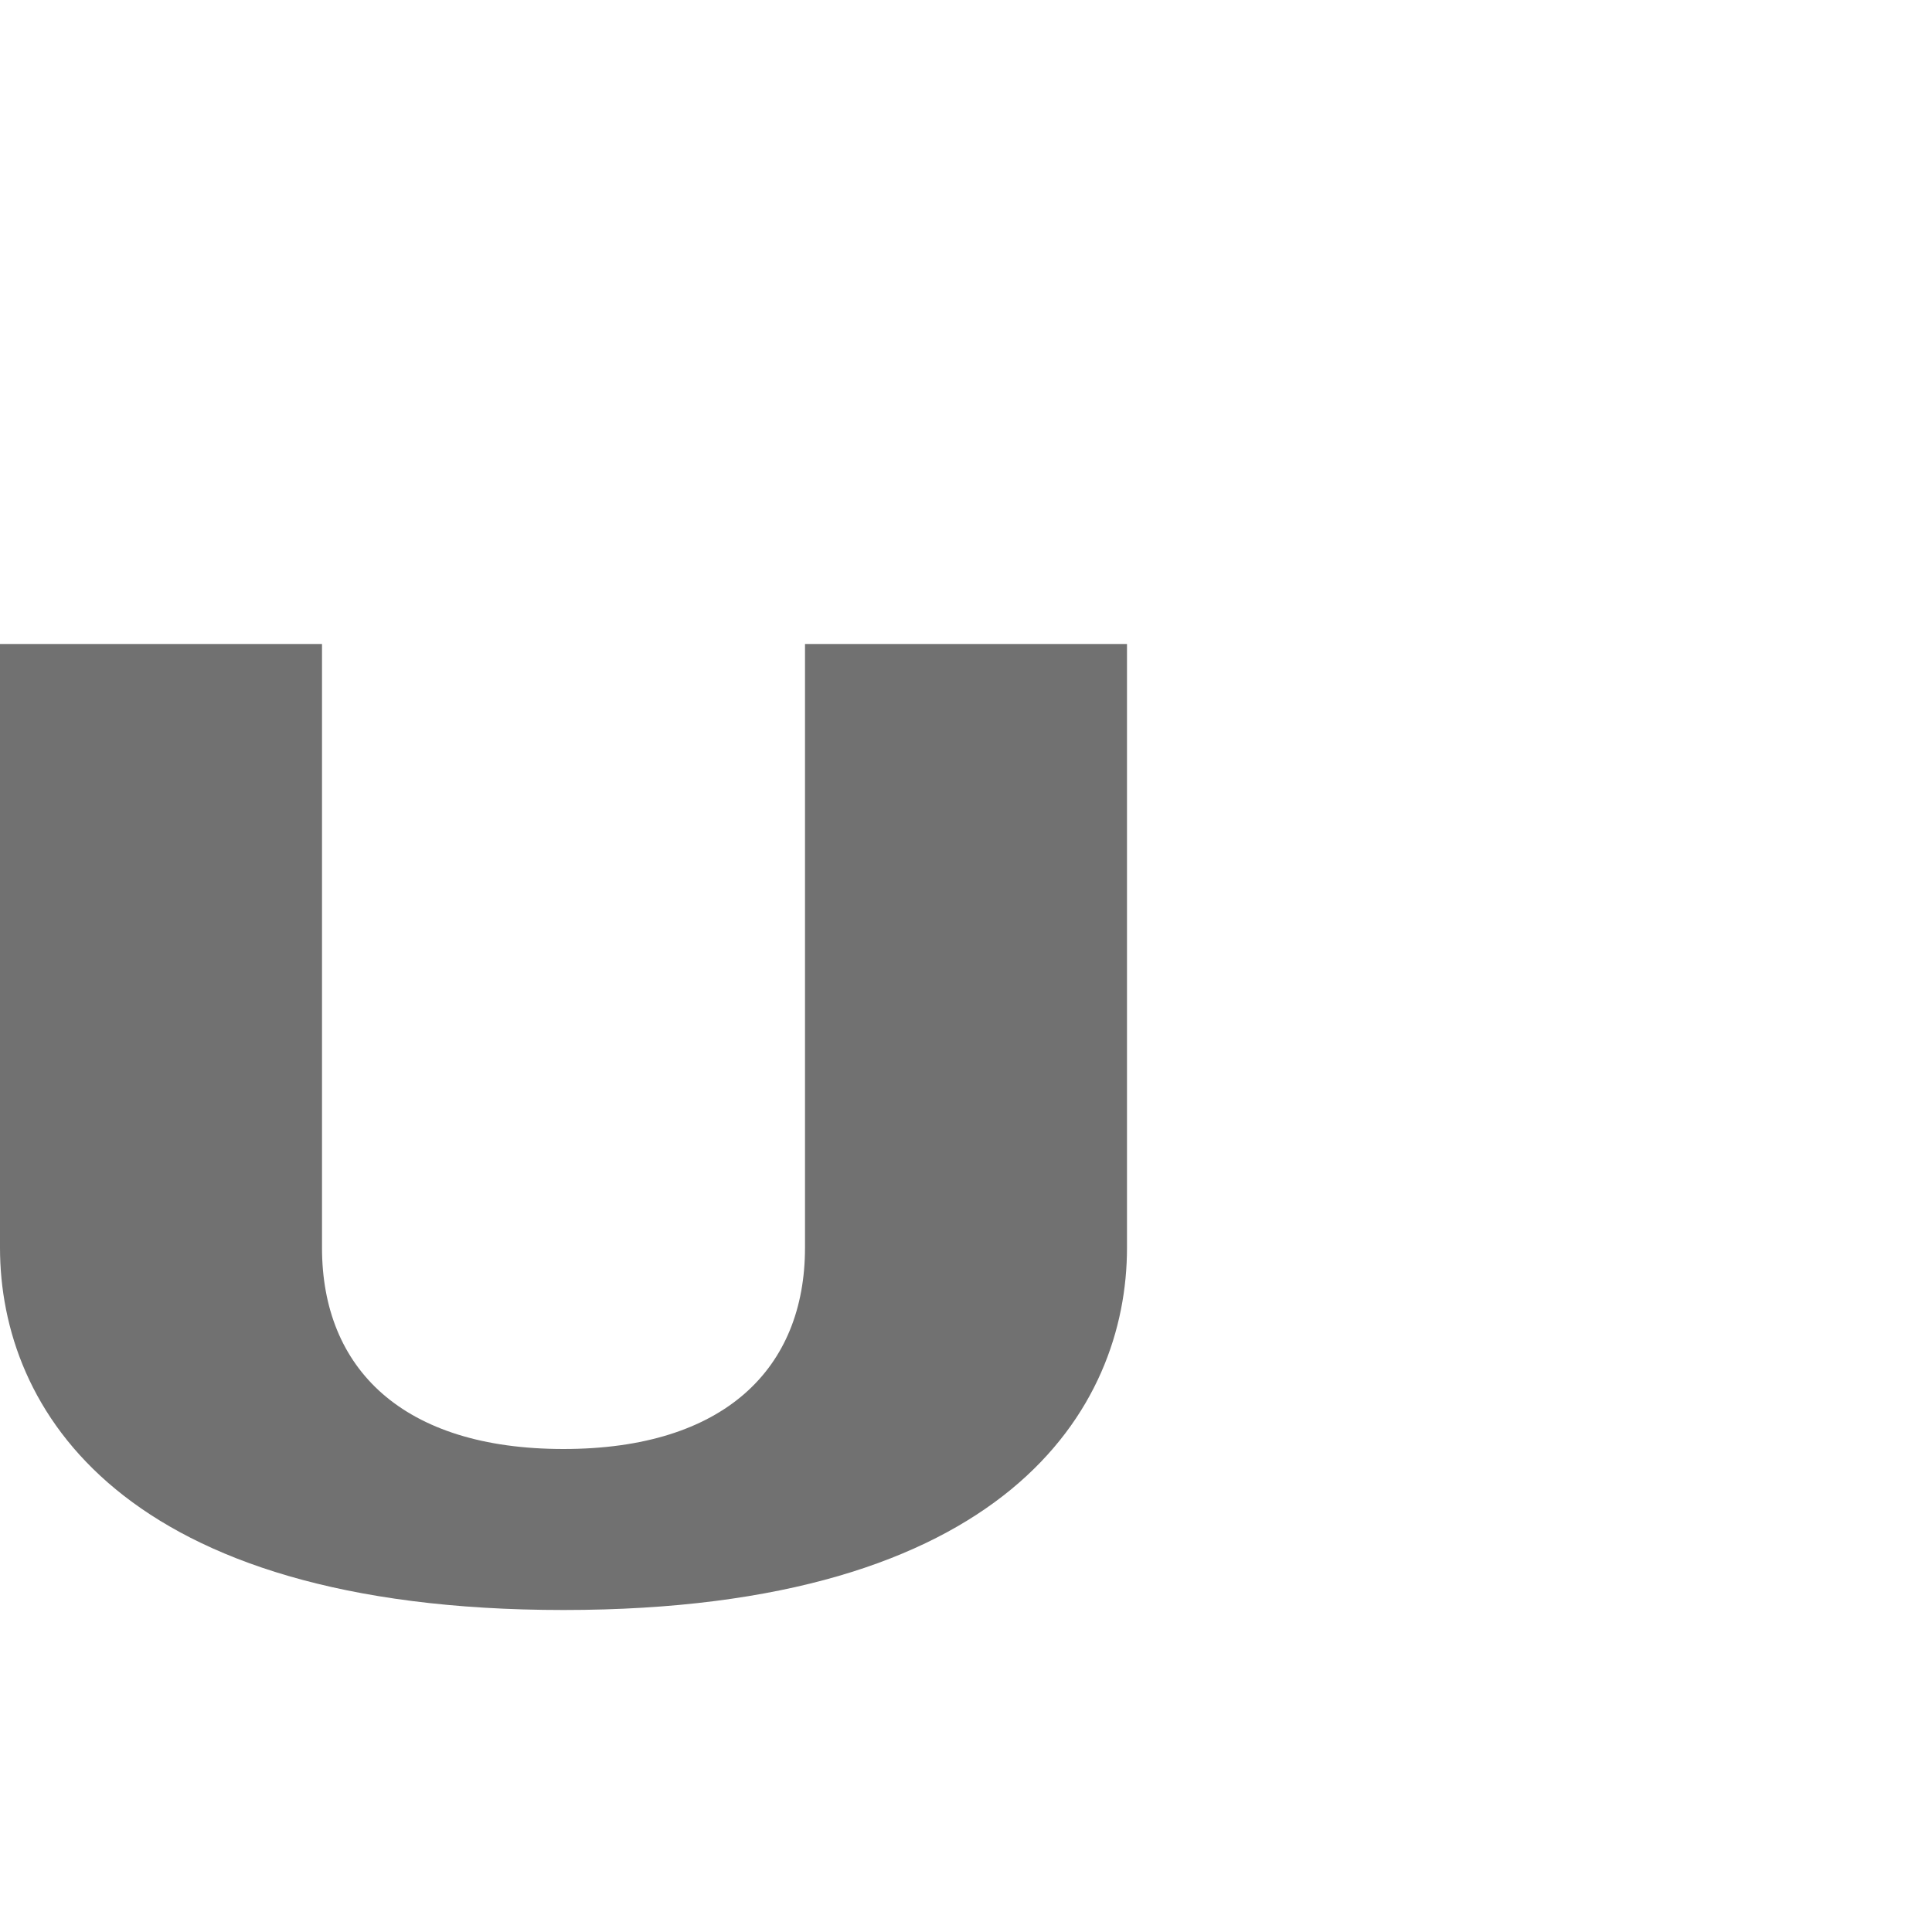
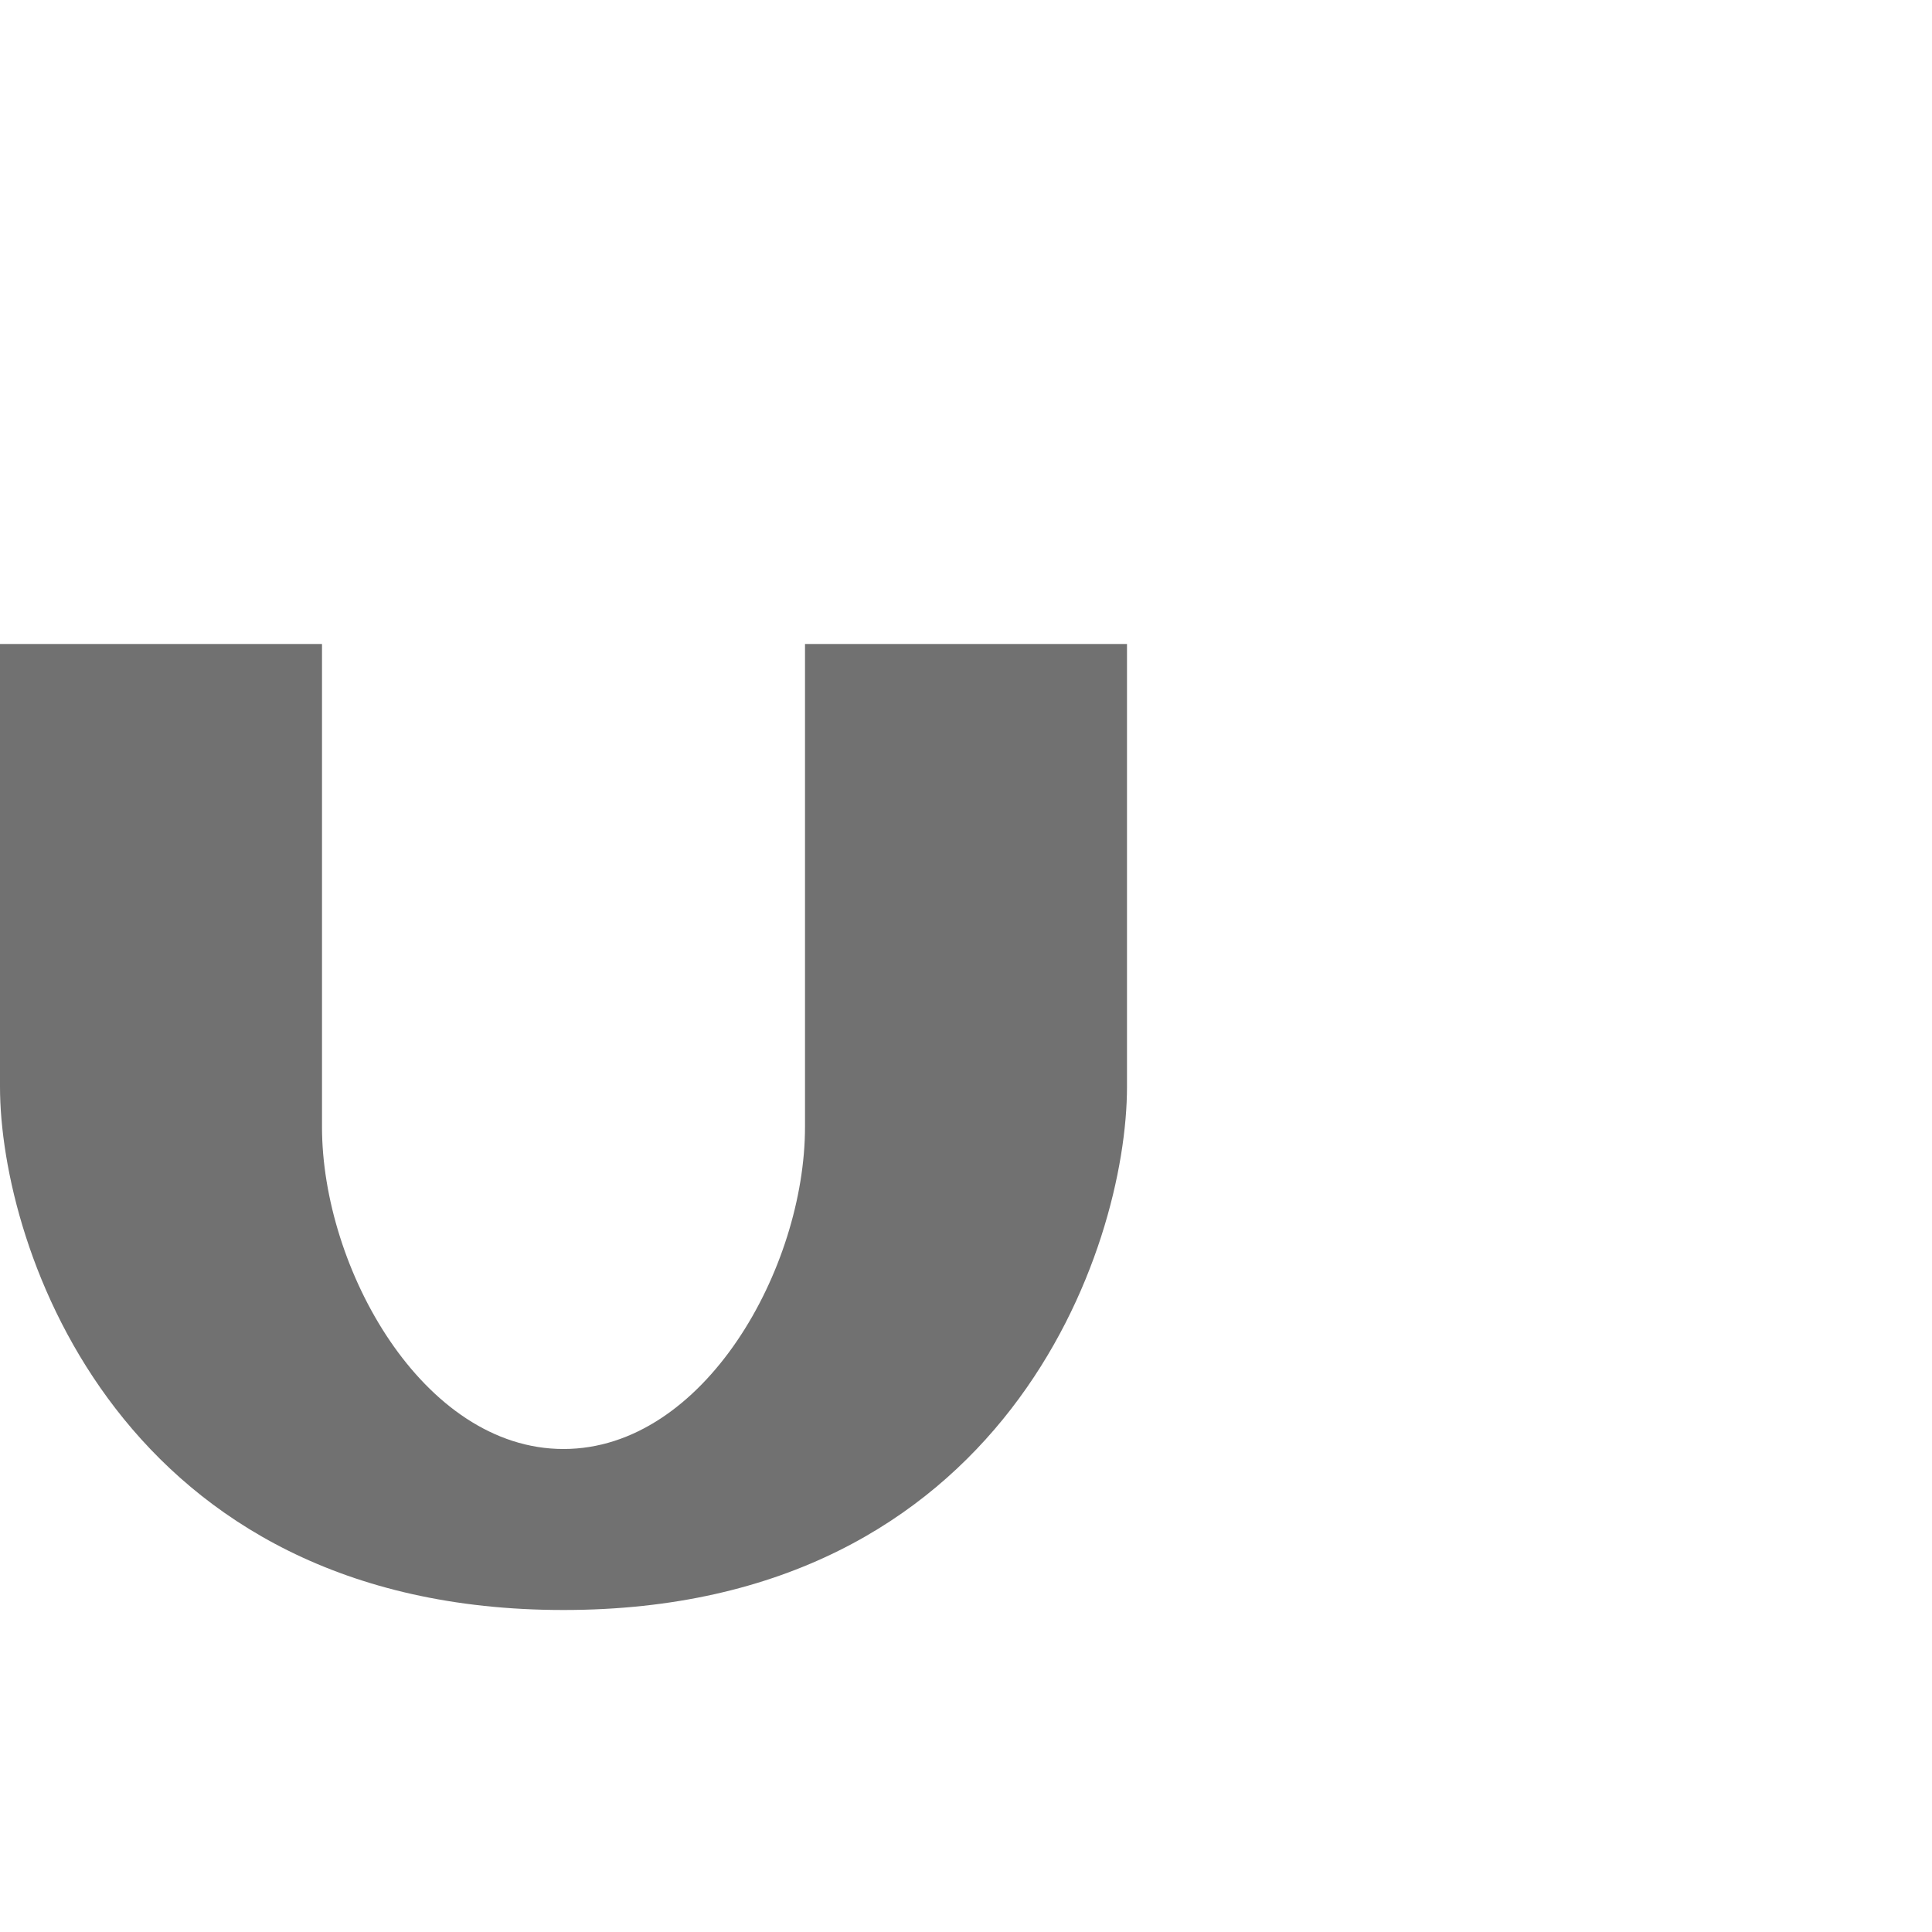
<svg xmlns="http://www.w3.org/2000/svg" width="1200" height="1200" viewBox="0 0 1200 1200" version="1.1" id="svg1" xml:space="preserve">
  <defs id="defs1" />
  <g id="layer1">
-     <path id="path2-8-6" style="fill:#000000;fill-opacity:0.555;fill-rule:evenodd;stroke-width:1" d="m 0,400 v 375 c 0,100 75.001,225 350,225 274.999,0 350,-125 350,-225 V 400 H 500 v 375 c 0,75 -50,125 -150,125 -100,0 -150,-50 -150,-125 V 400 Z" />
+     <path id="path2-8-6-6" style="fill:#000000;fill-opacity:0.555;fill-rule:evenodd;stroke-width:1" d="m 0,400 v 275 c 0,100 75.001,325 350,325 274.999,0 350,-225 350,-325 V 400 H 500 V 700 C 500,787.5 437.5,900 350,900 262.5,900 200,787.5 200,700 V 400 Z" />
  </g>
</svg>
